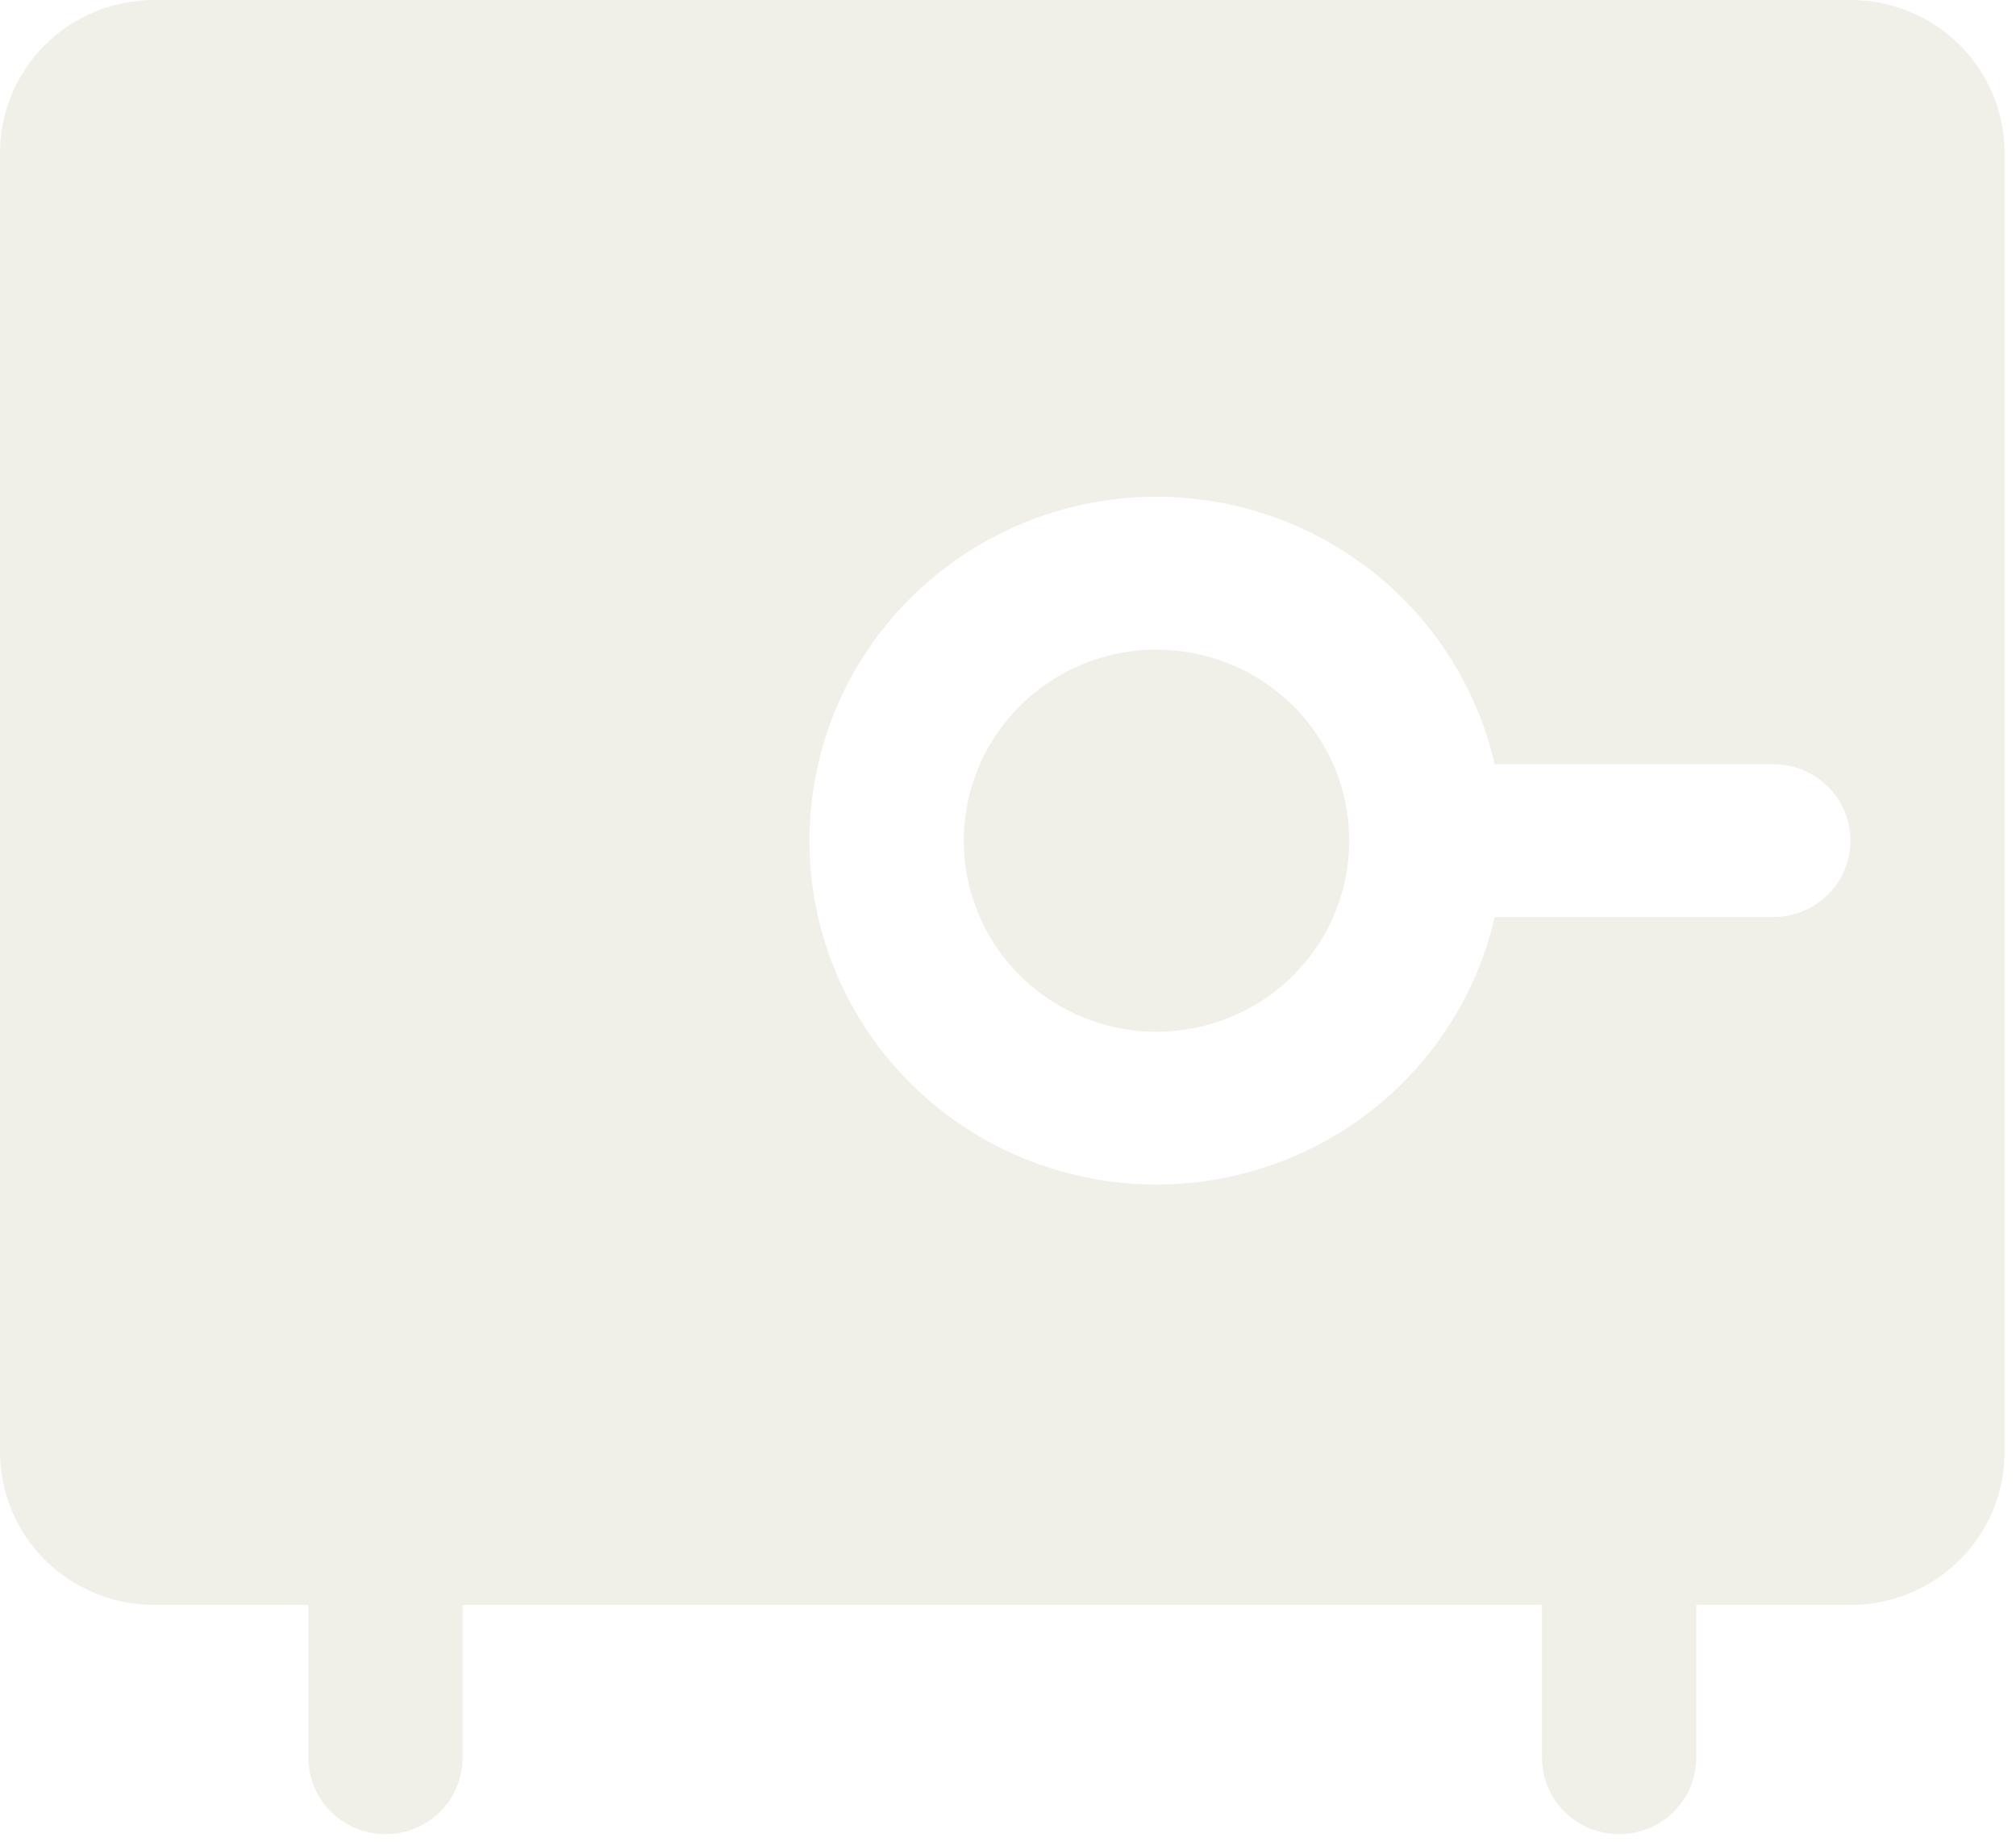
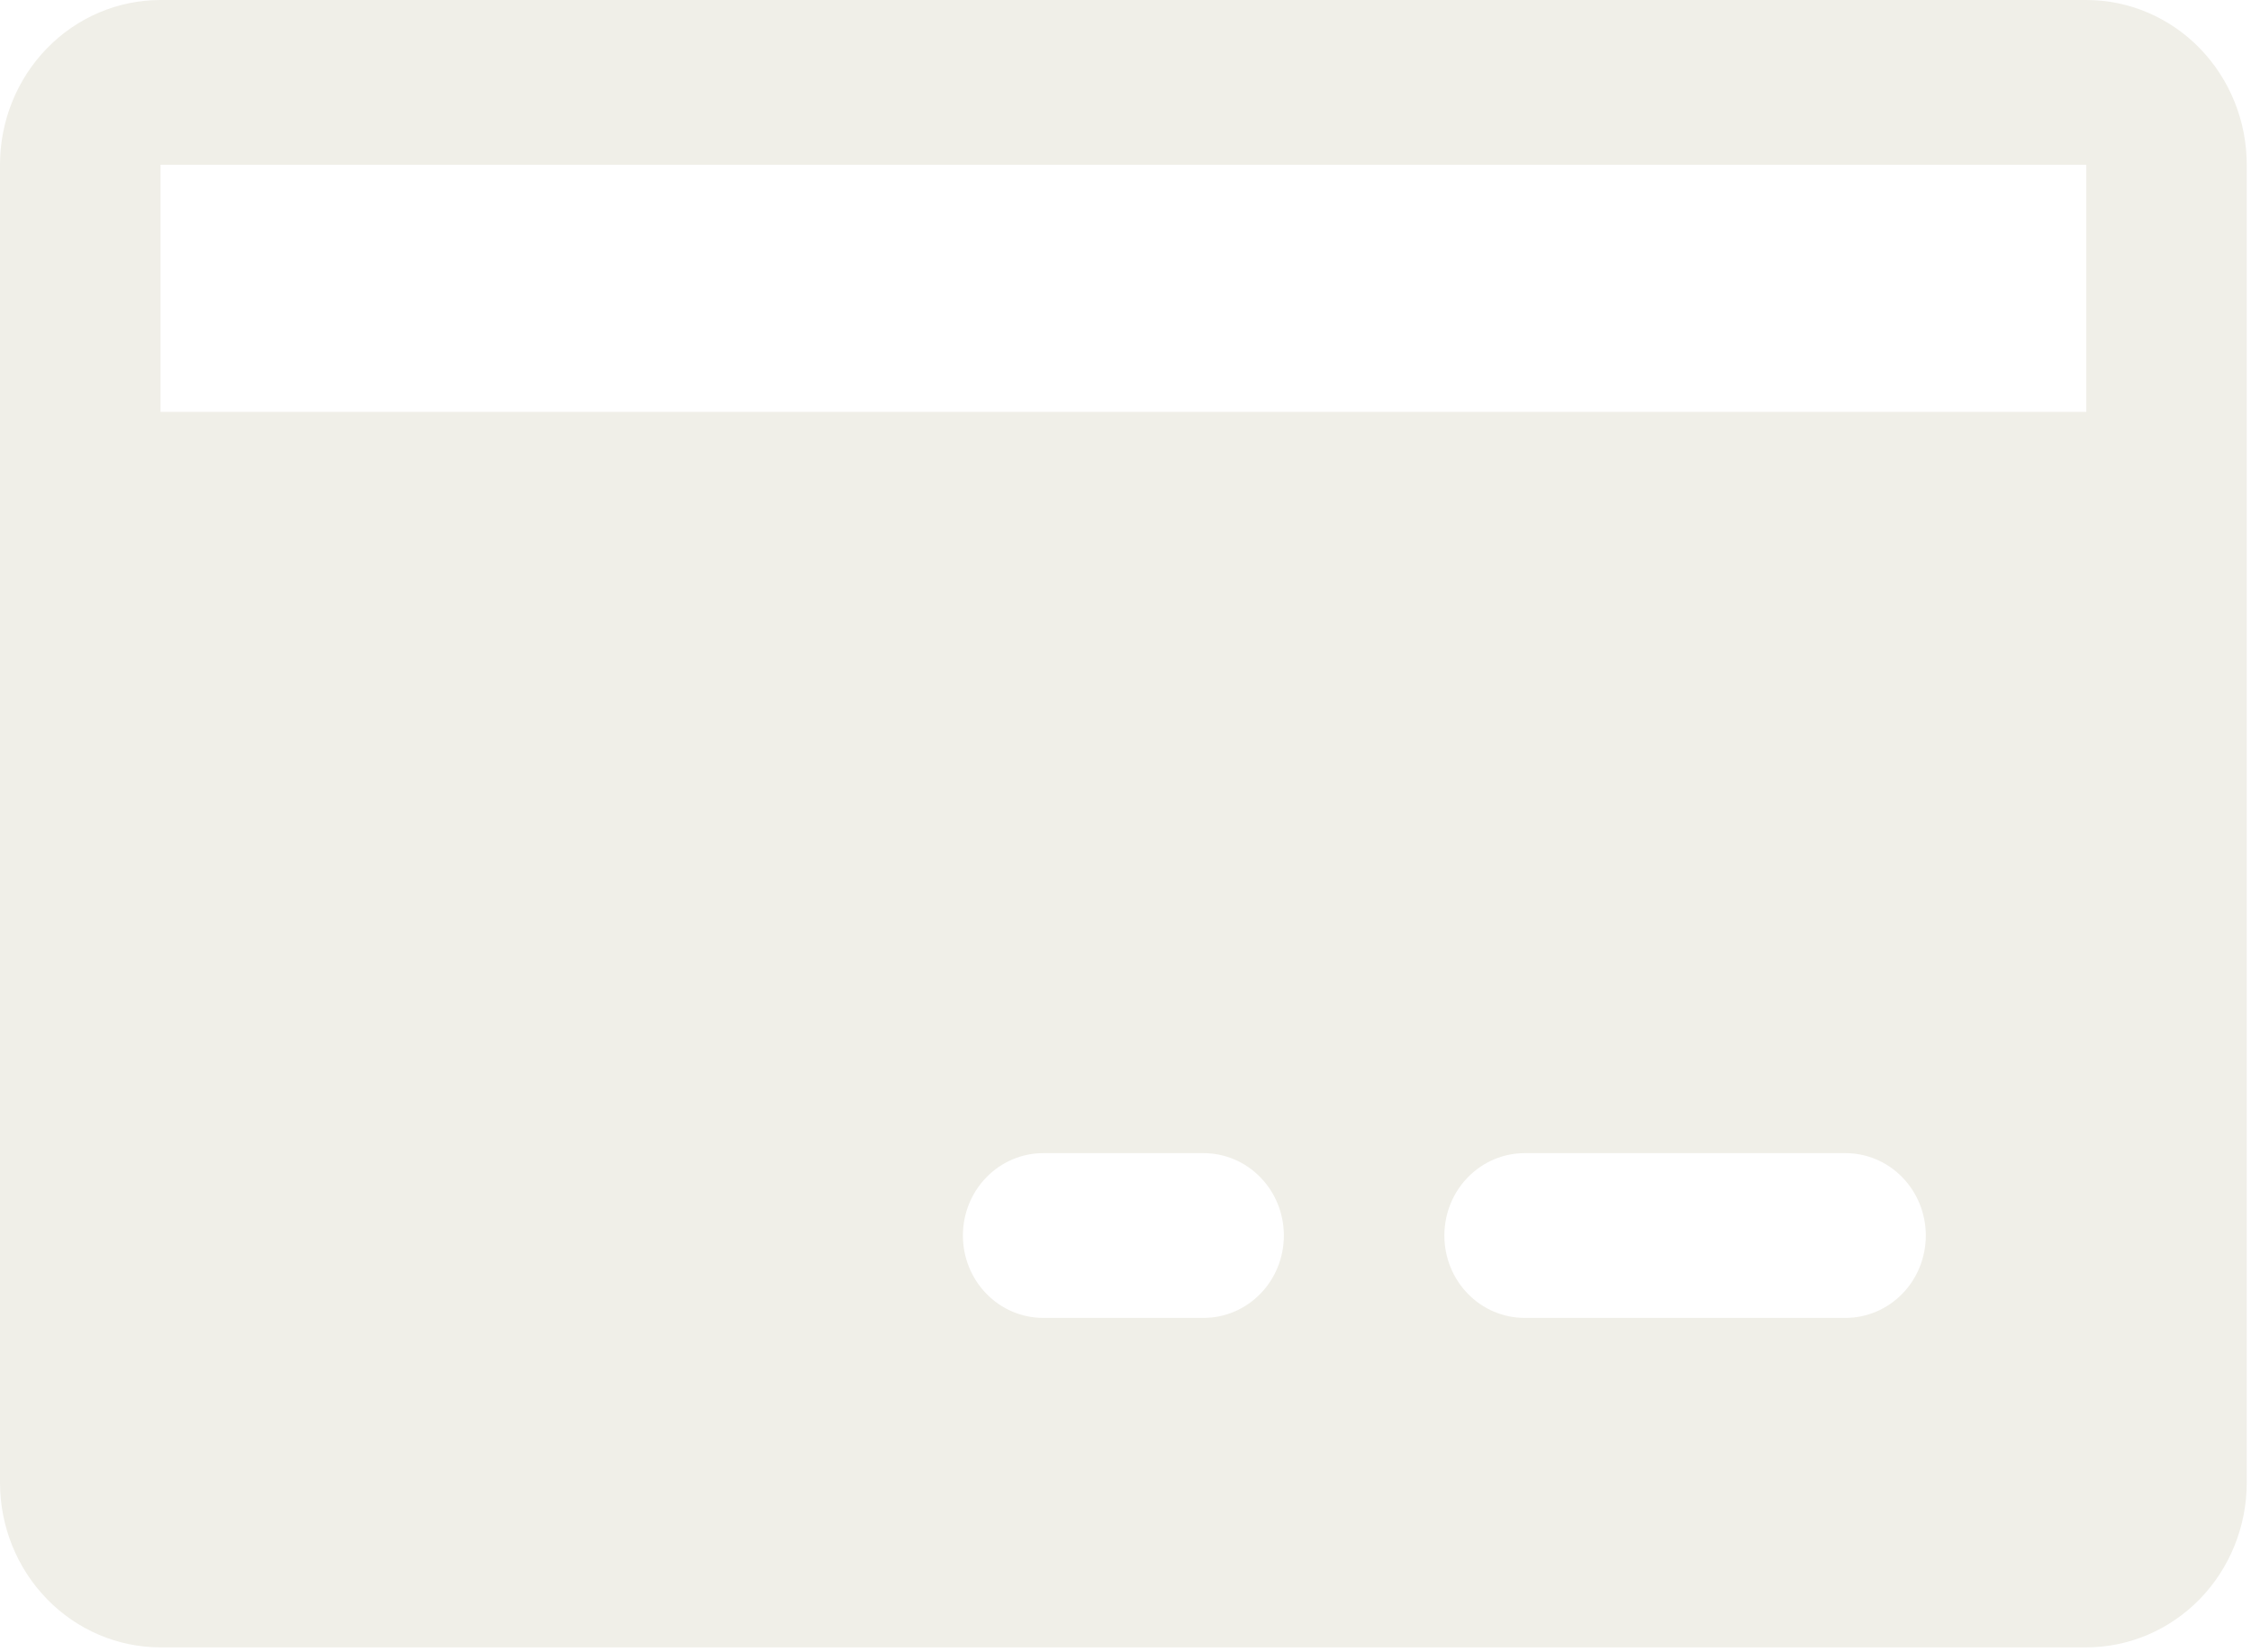
- <svg xmlns="http://www.w3.org/2000/svg" width="130" height="119" viewBox="0 0 130 119" fill="none">
-   <path d="M119.324 0H9.943C7.307 0 4.778 1.039 2.913 2.887C1.048 4.736 0 7.242 0 9.857V93.628C0 96.24 1.048 98.749 2.913 100.597C4.778 102.446 7.309 103.484 9.943 103.484H19.885V113.339C19.885 114.645 20.407 115.899 21.343 116.823C22.272 117.746 23.54 118.265 24.858 118.265C26.176 118.265 27.444 117.746 28.373 116.823C29.309 115.899 29.83 114.645 29.83 113.339V103.484H99.436V113.339C99.436 114.645 99.958 115.899 100.894 116.823C101.823 117.746 103.09 118.265 104.409 118.265C105.727 118.265 106.994 117.746 107.923 116.823C108.859 115.899 109.381 114.645 109.381 113.339V103.484H119.324C121.96 103.484 124.488 102.446 126.353 100.597C128.218 98.749 129.266 96.243 129.266 93.628V9.857C129.266 7.244 128.218 4.736 126.353 2.887C124.488 1.039 121.958 0 119.324 0ZM114.351 59.134H96.383C95.162 64.45 92.008 69.131 87.523 72.288C83.033 75.443 77.535 76.851 72.07 76.241C66.601 75.631 61.555 73.048 57.89 68.984C54.221 64.919 52.196 59.657 52.196 54.205C52.196 48.753 54.219 43.493 57.89 39.427C61.553 35.363 66.601 32.777 72.07 32.169C77.535 31.559 83.033 32.968 87.523 36.123C92.008 39.277 95.159 43.961 96.383 49.277H114.351C115.669 49.277 116.937 49.796 117.866 50.719C118.802 51.642 119.324 52.897 119.324 54.203C119.324 55.509 118.802 56.764 117.866 57.687C116.937 58.61 115.669 59.129 114.351 59.129V59.134ZM87.006 54.205C87.006 56.641 86.276 59.023 84.912 61.05C83.546 63.075 81.606 64.656 79.333 65.588C77.061 66.52 74.56 66.766 72.15 66.289C69.738 65.813 67.526 64.64 65.787 62.917C64.052 61.193 62.862 58.998 62.386 56.609C61.91 54.219 62.153 51.742 63.093 49.492C64.038 47.242 65.629 45.317 67.672 43.963C69.716 42.609 72.121 41.888 74.578 41.888C76.21 41.888 77.825 42.208 79.336 42.824C80.841 43.444 82.214 44.351 83.368 45.494C84.521 46.639 85.436 47.995 86.063 49.49C86.686 50.985 87.008 52.586 87.008 54.205H87.006Z" fill="#F0EFE8" />
+ <svg xmlns="http://www.w3.org/2000/svg" width="124" height="91" viewBox="0 0 124 91" fill="none">
+   <path d="M114.925 0H8.841C6.498 0 4.248 0.956 2.591 2.658C0.933 4.36 0 6.669 0 9.076V81.685C0 84.092 0.933 86.4 2.591 88.104C4.248 89.805 6.498 90.761 8.841 90.761H114.925C117.268 90.761 119.517 89.805 121.175 88.104C122.832 86.402 123.766 84.092 123.766 81.685V9.076C123.766 6.669 122.832 4.36 121.175 2.658C119.517 0.956 117.268 0 114.925 0ZM66.304 72.609H57.464C56.292 72.609 55.164 72.131 54.339 71.279C53.507 70.429 53.043 69.273 53.043 68.071C53.043 66.868 53.507 65.712 54.339 64.862C55.164 64.013 56.292 63.532 57.464 63.532H66.304C67.475 63.532 68.603 64.01 69.429 64.862C70.261 65.712 70.724 66.868 70.724 68.071C70.724 69.273 70.261 70.429 69.429 71.279C68.603 72.129 67.475 72.609 66.304 72.609ZM101.666 72.609H83.985C82.814 72.609 81.686 72.131 80.86 71.279C80.028 70.429 79.565 69.273 79.565 68.071C79.565 66.868 80.028 65.712 80.86 64.862C81.686 64.013 82.814 63.532 83.985 63.532H101.666C102.838 63.532 103.965 64.01 104.791 64.862C105.623 65.712 106.086 66.868 106.086 68.071C106.086 69.273 105.623 70.429 104.791 71.279C103.965 72.129 102.838 72.609 101.666 72.609ZM8.843 22.691V9.076H114.927V22.691H8.843Z" fill="#F0EFE8" />
</svg>
